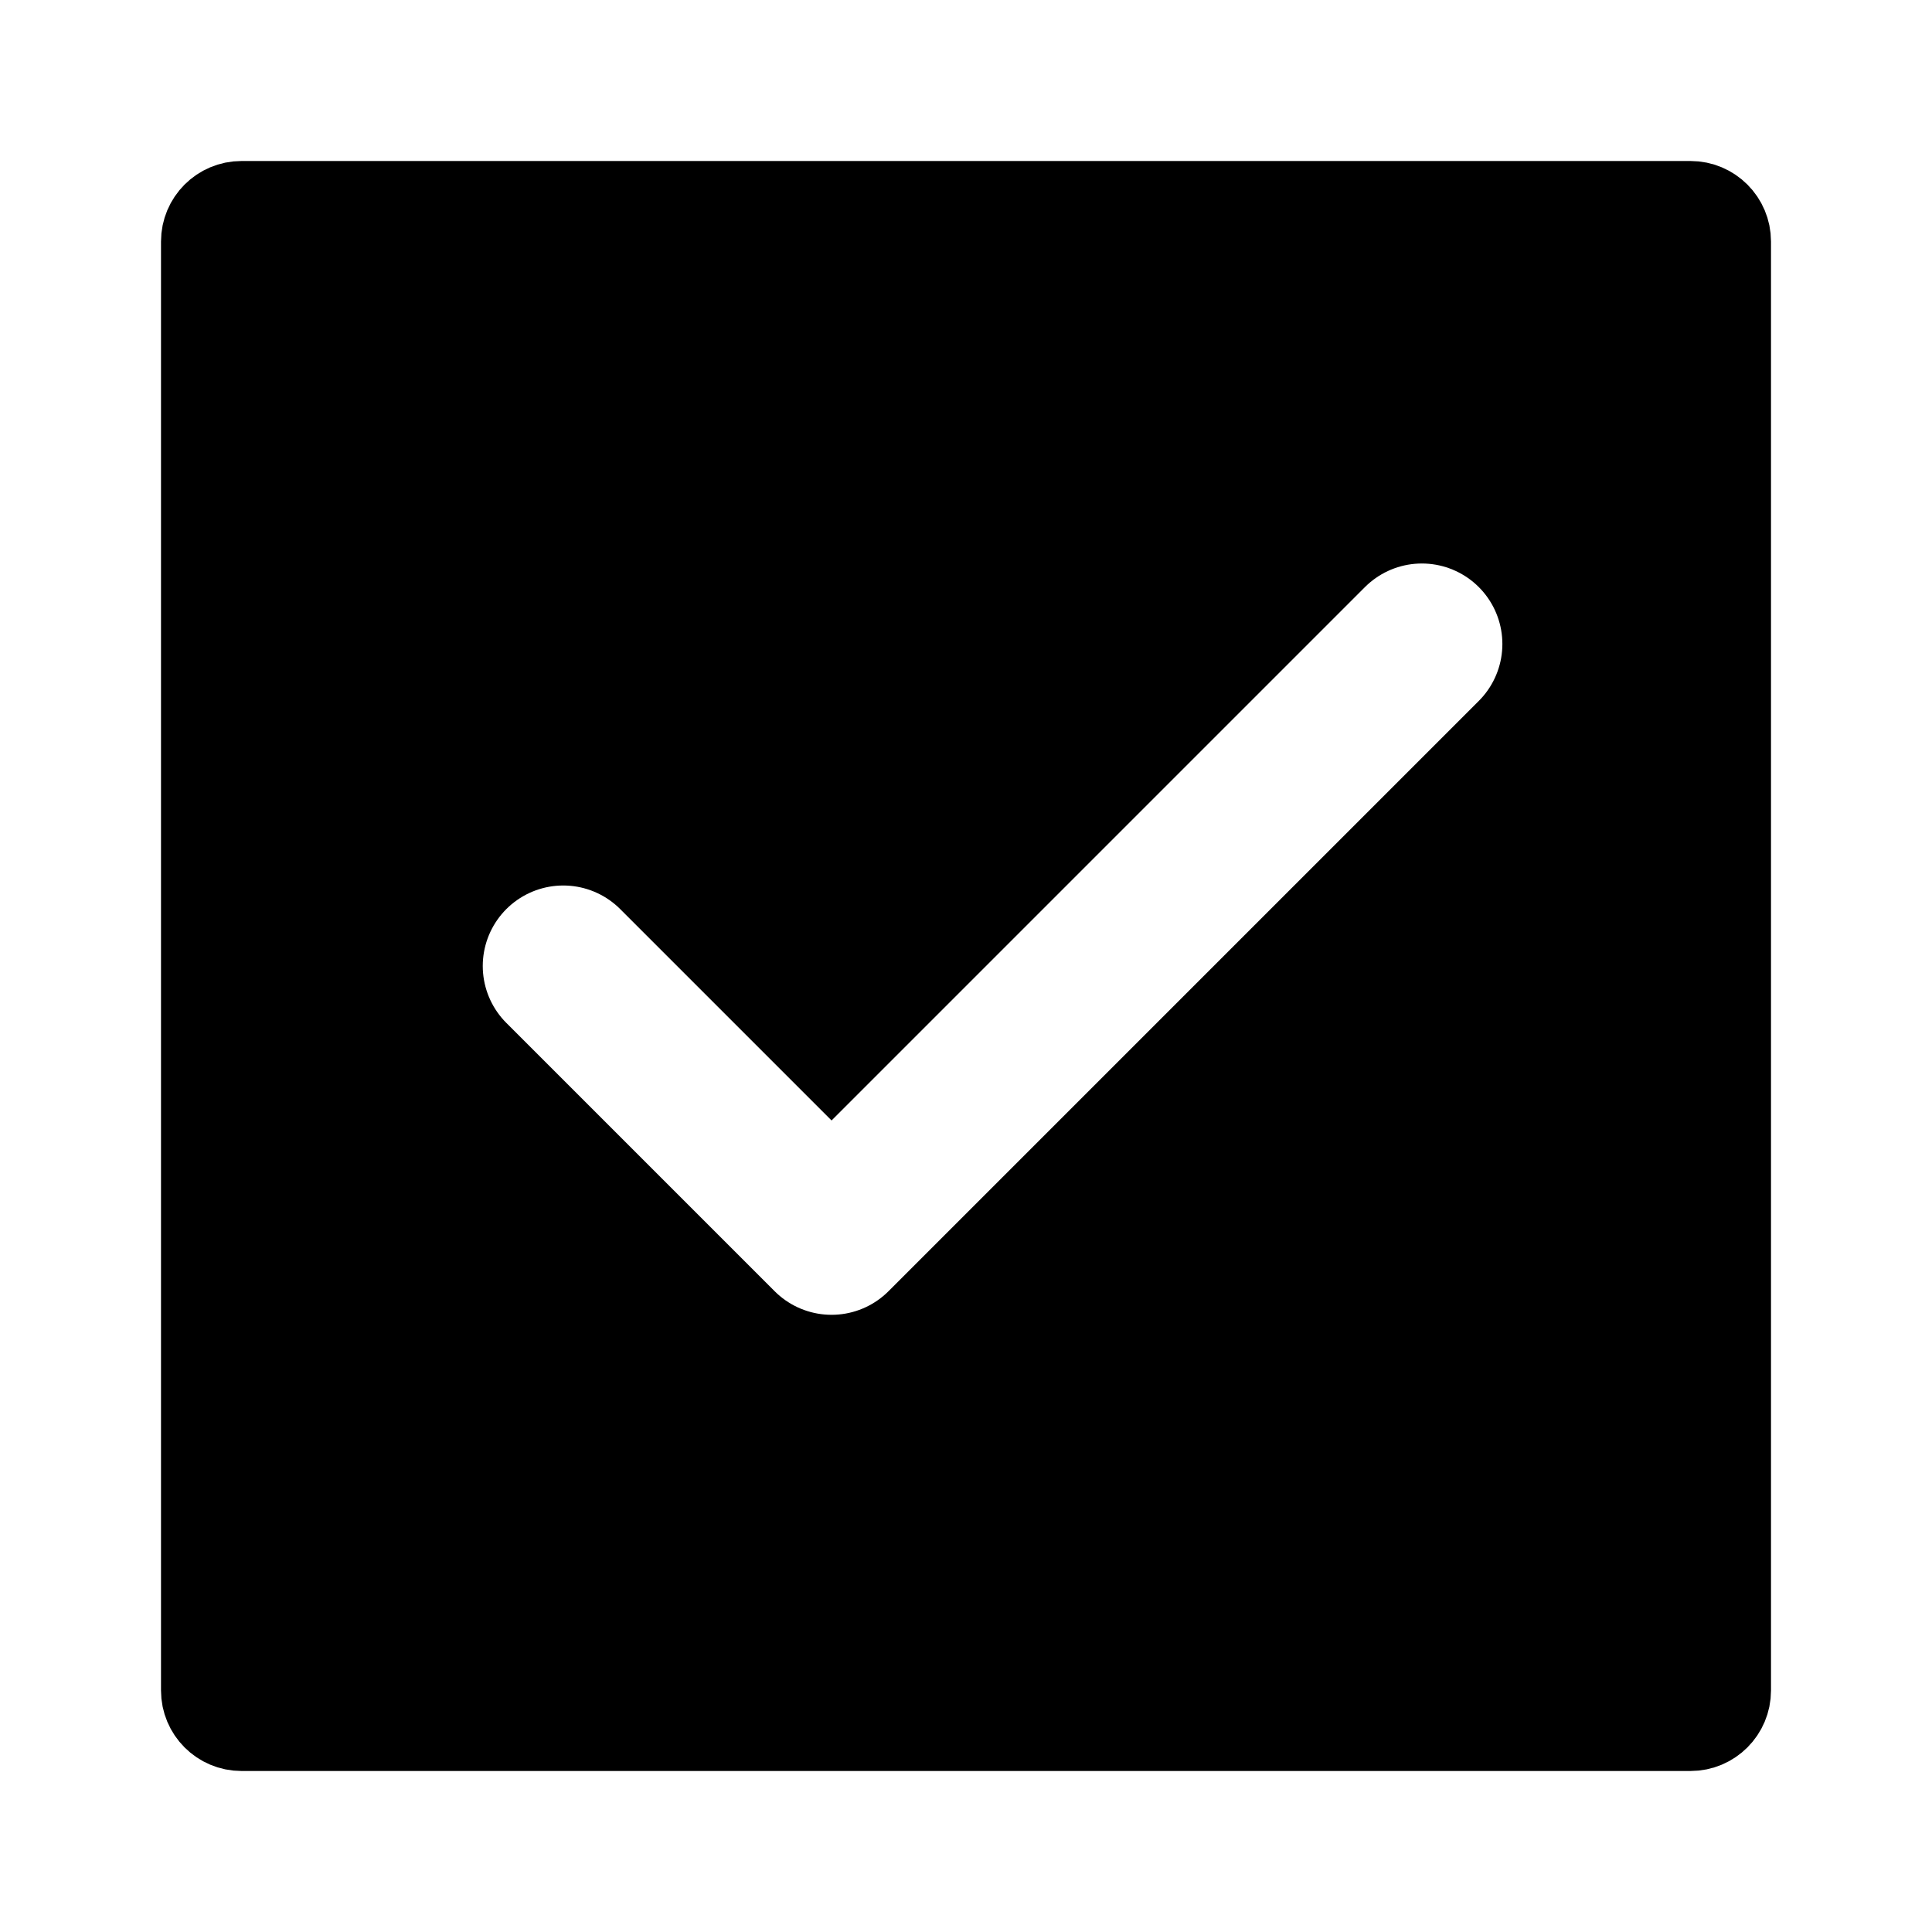
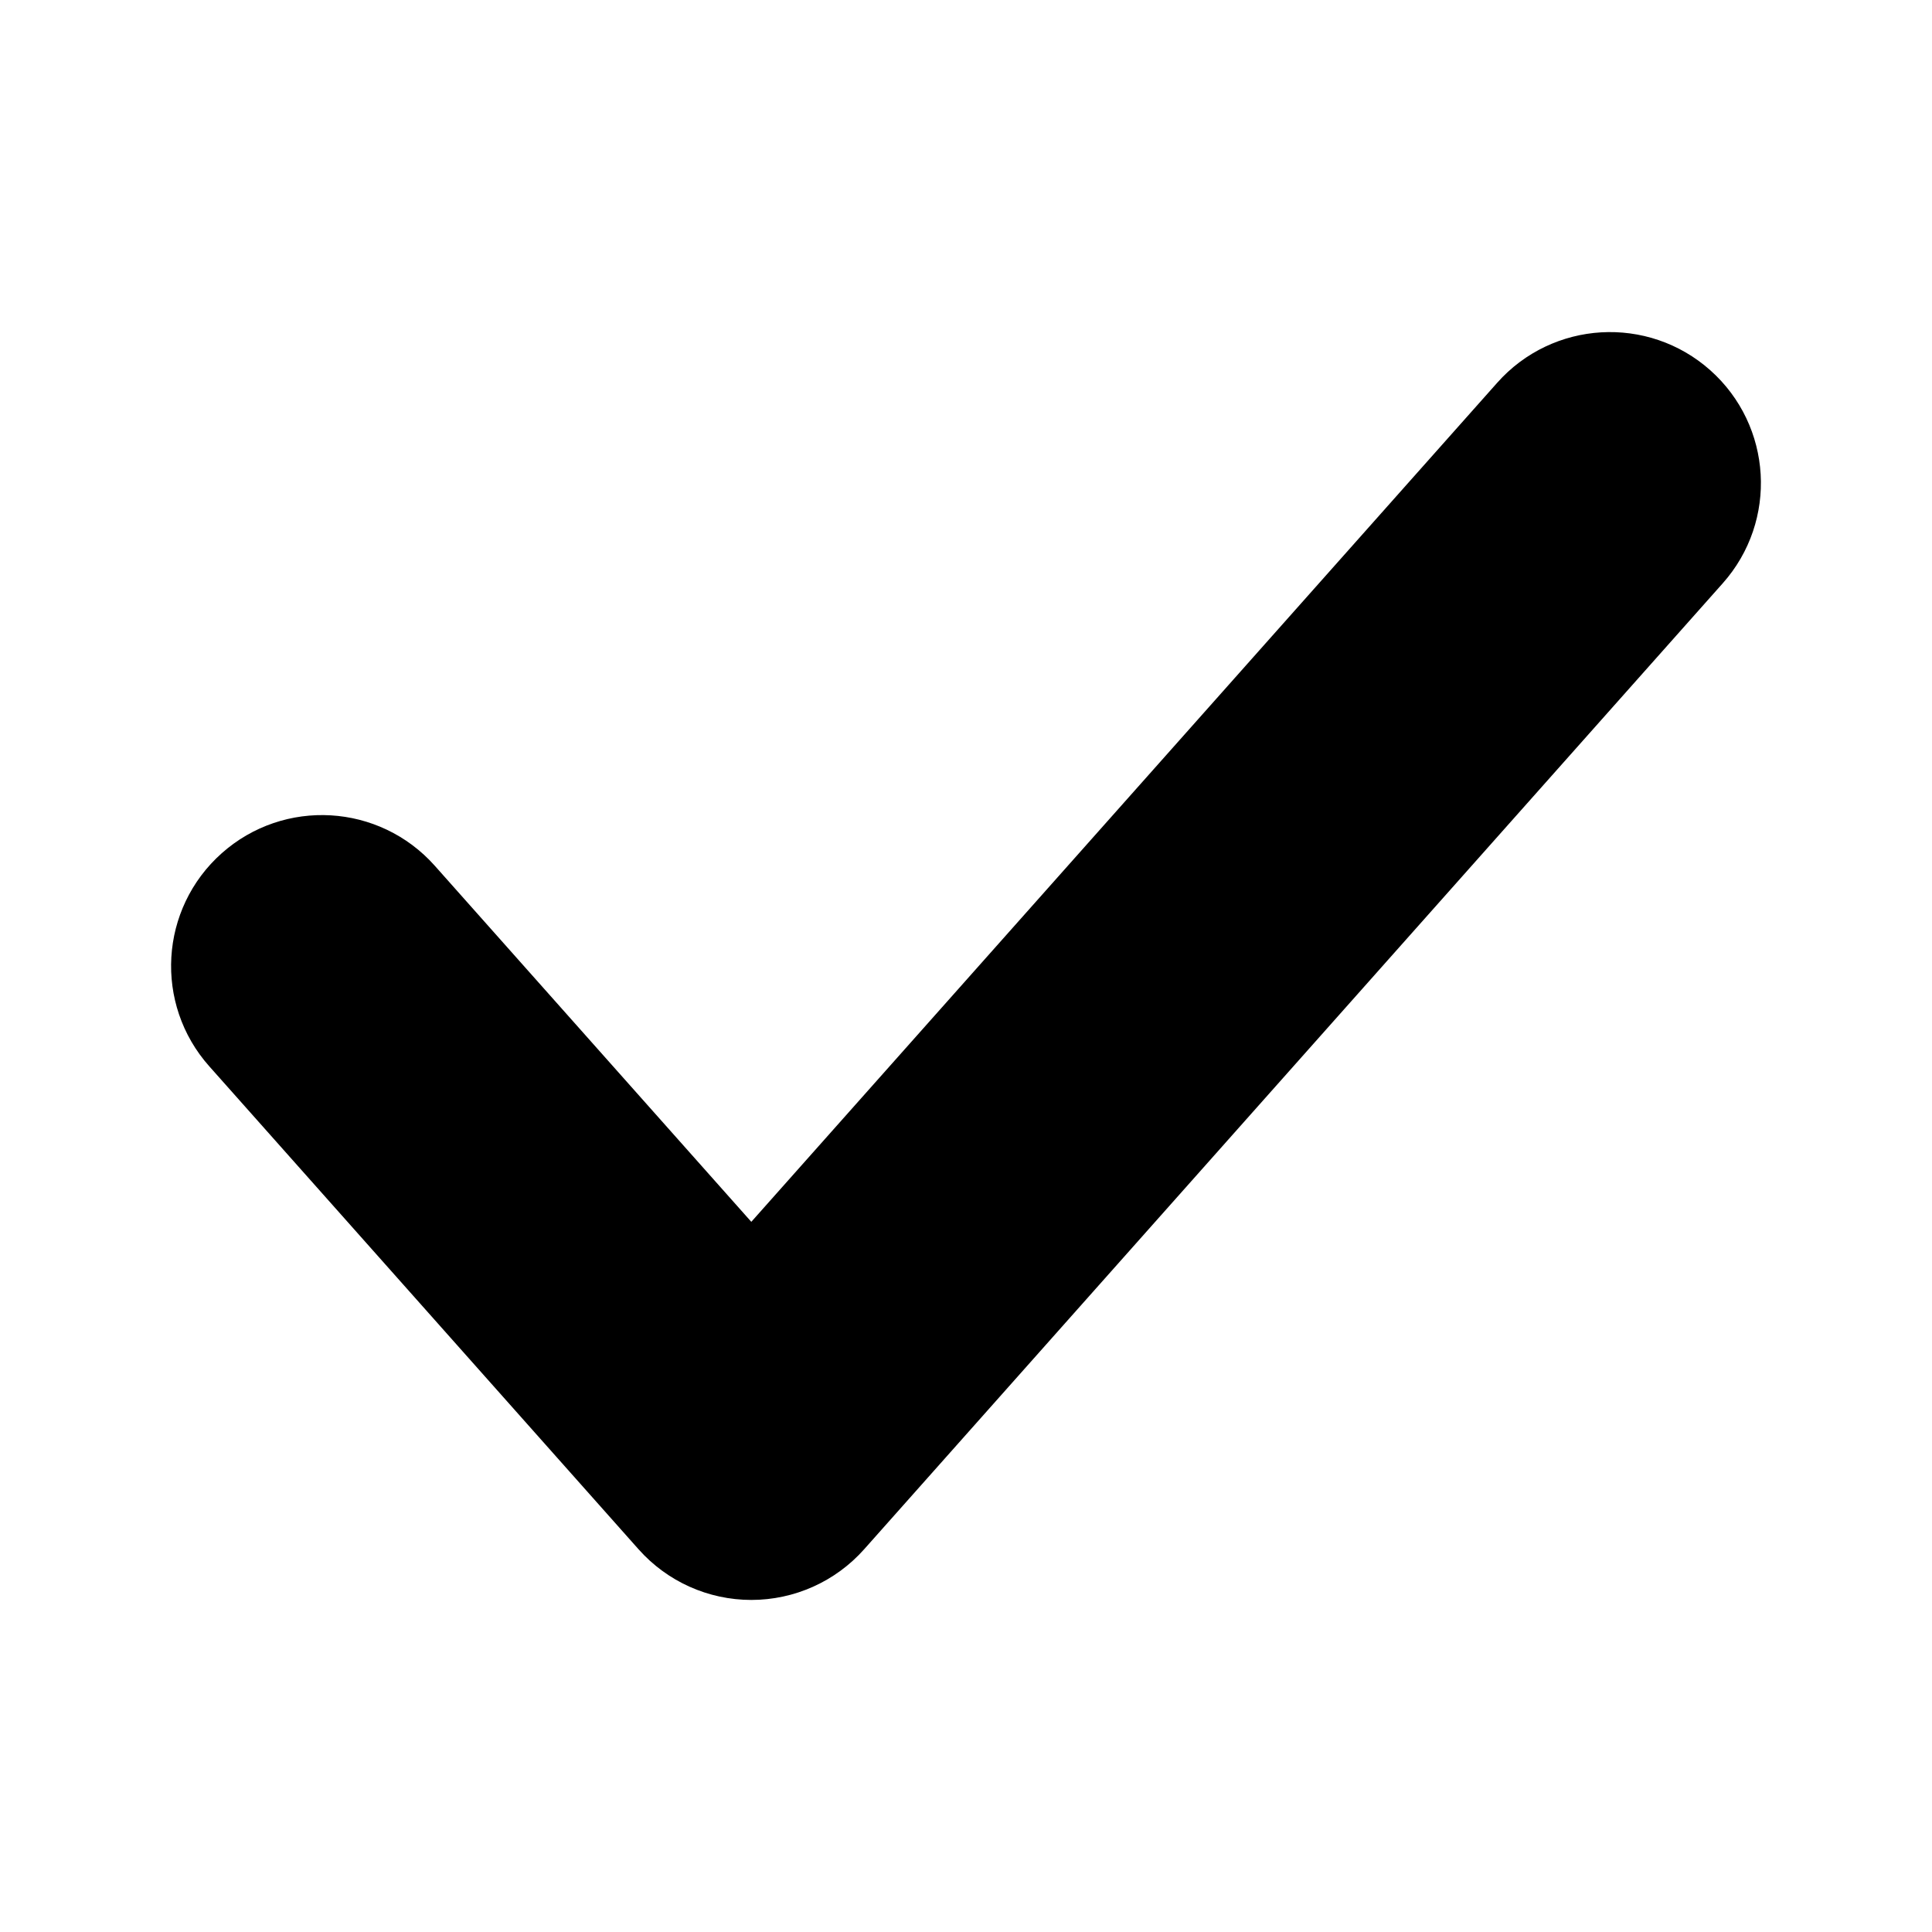
- <svg xmlns="http://www.w3.org/2000/svg" version="1.1" width="72" height="72" viewBox="0 0 24 24" xml:space="preserve">
-   <defs>
- </defs>
-   <g transform="matrix(1 0 0 1 12 12)">
-     <rect style="stroke: currentColor; stroke-width: 1; stroke-dasharray: none; stroke-linecap: butt; stroke-dashoffset: 0; stroke-linejoin: miter; stroke-miterlimit: 4; fill: currentColor; fill-rule: nonzero; opacity: 1;" x="-9.5" y="-9.5" rx="0.5" ry="0.5" width="19" height="19" />
-   </g>
-   <g transform="matrix(1 0 0 1 12.33 11.67)">
-     <path style="stroke: rgb(255,255,255); stroke-width: 2; stroke-dasharray: none; stroke-linecap: round; stroke-dashoffset: 0; stroke-linejoin: round; stroke-miterlimit: 4; fill: none; fill-rule: nonzero; opacity: 1;" transform=" translate(-8, -7.67)" d="M 13.333 4 L 6 11.333 L 2.667 8" stroke-linecap="round" />
-   </g>
+ <svg xmlns="http://www.w3.org/2000/svg" version="1.1" width="24" height="24" viewBox="0 0 24 24" xml:space="preserve">
+   <path d="M20.664 5.253C21.077 5.62 21.114 6.252 20.747 6.664L10.081 18.664C9.891 18.878 9.619 19 9.333 19C9.048 19 8.776 18.878 8.586 18.664L3.253 12.664C2.886 12.252 2.923 11.62 3.336 11.253C3.748 10.886 4.38 10.923 4.747 11.336L9.333 16.495L19.253 5.336C19.619 4.923 20.252 4.886 20.664 5.253Z" stroke="currentColor" stroke-width="1.75" />
</svg>
